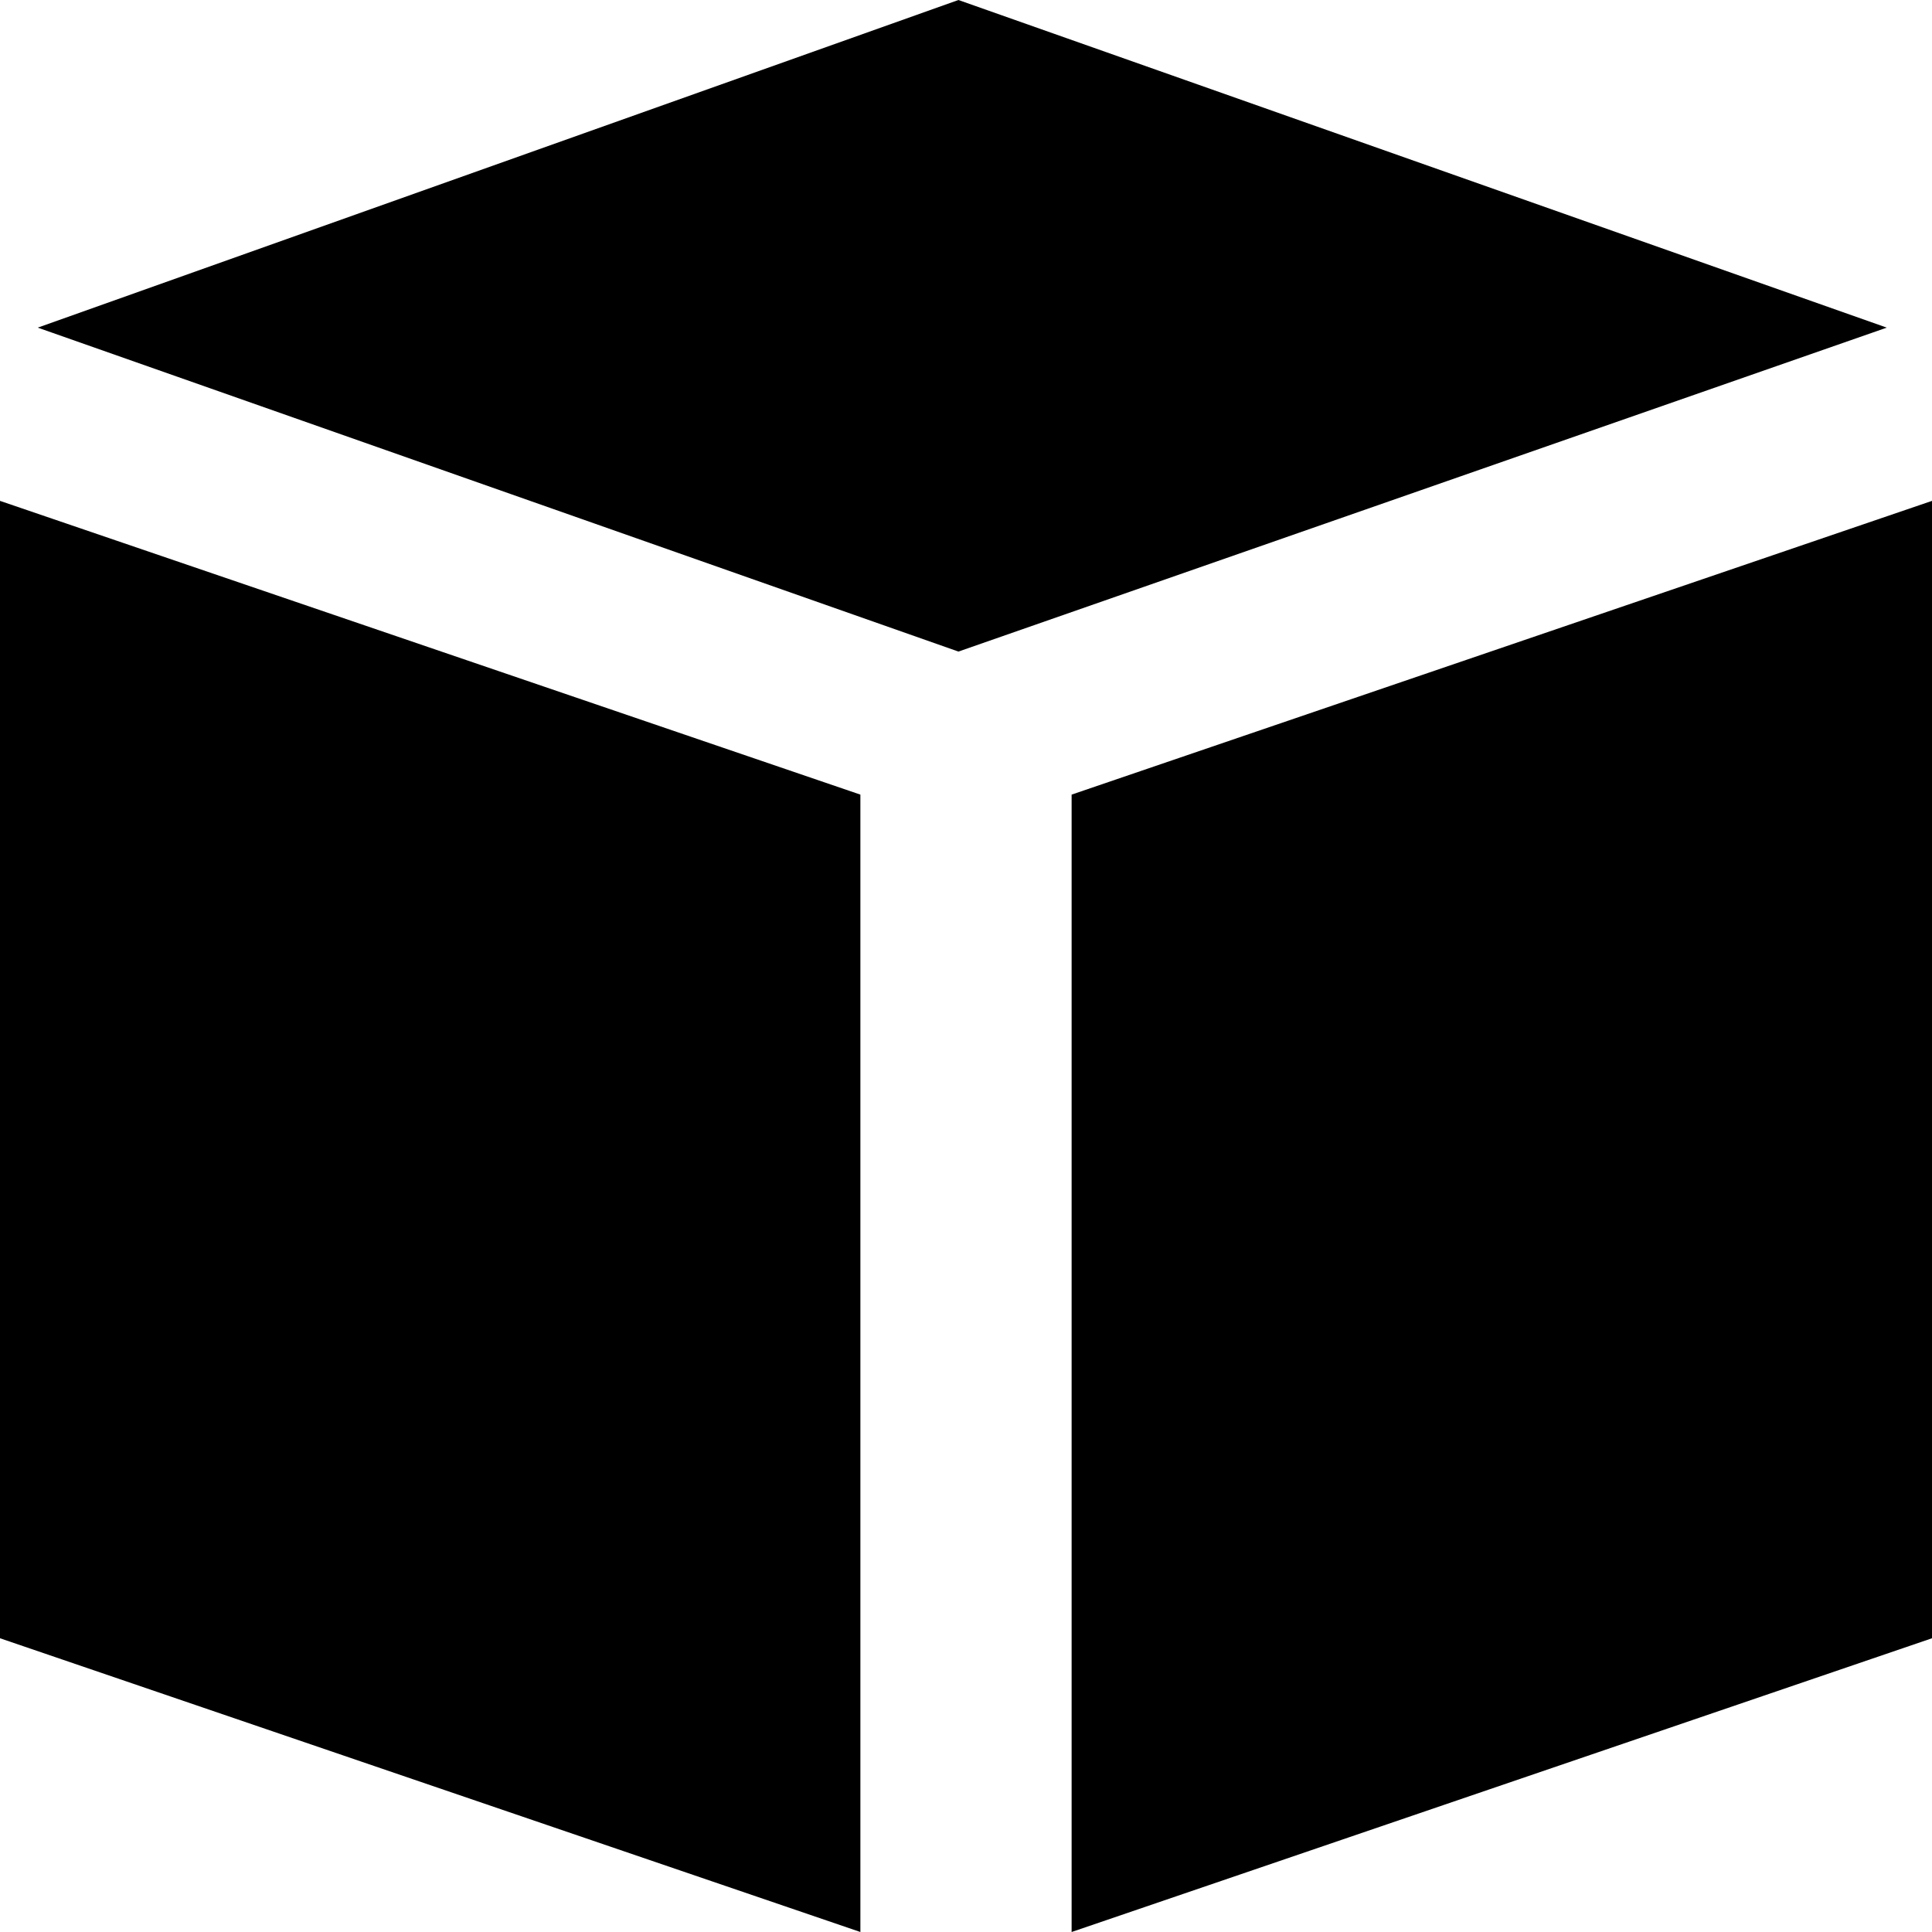
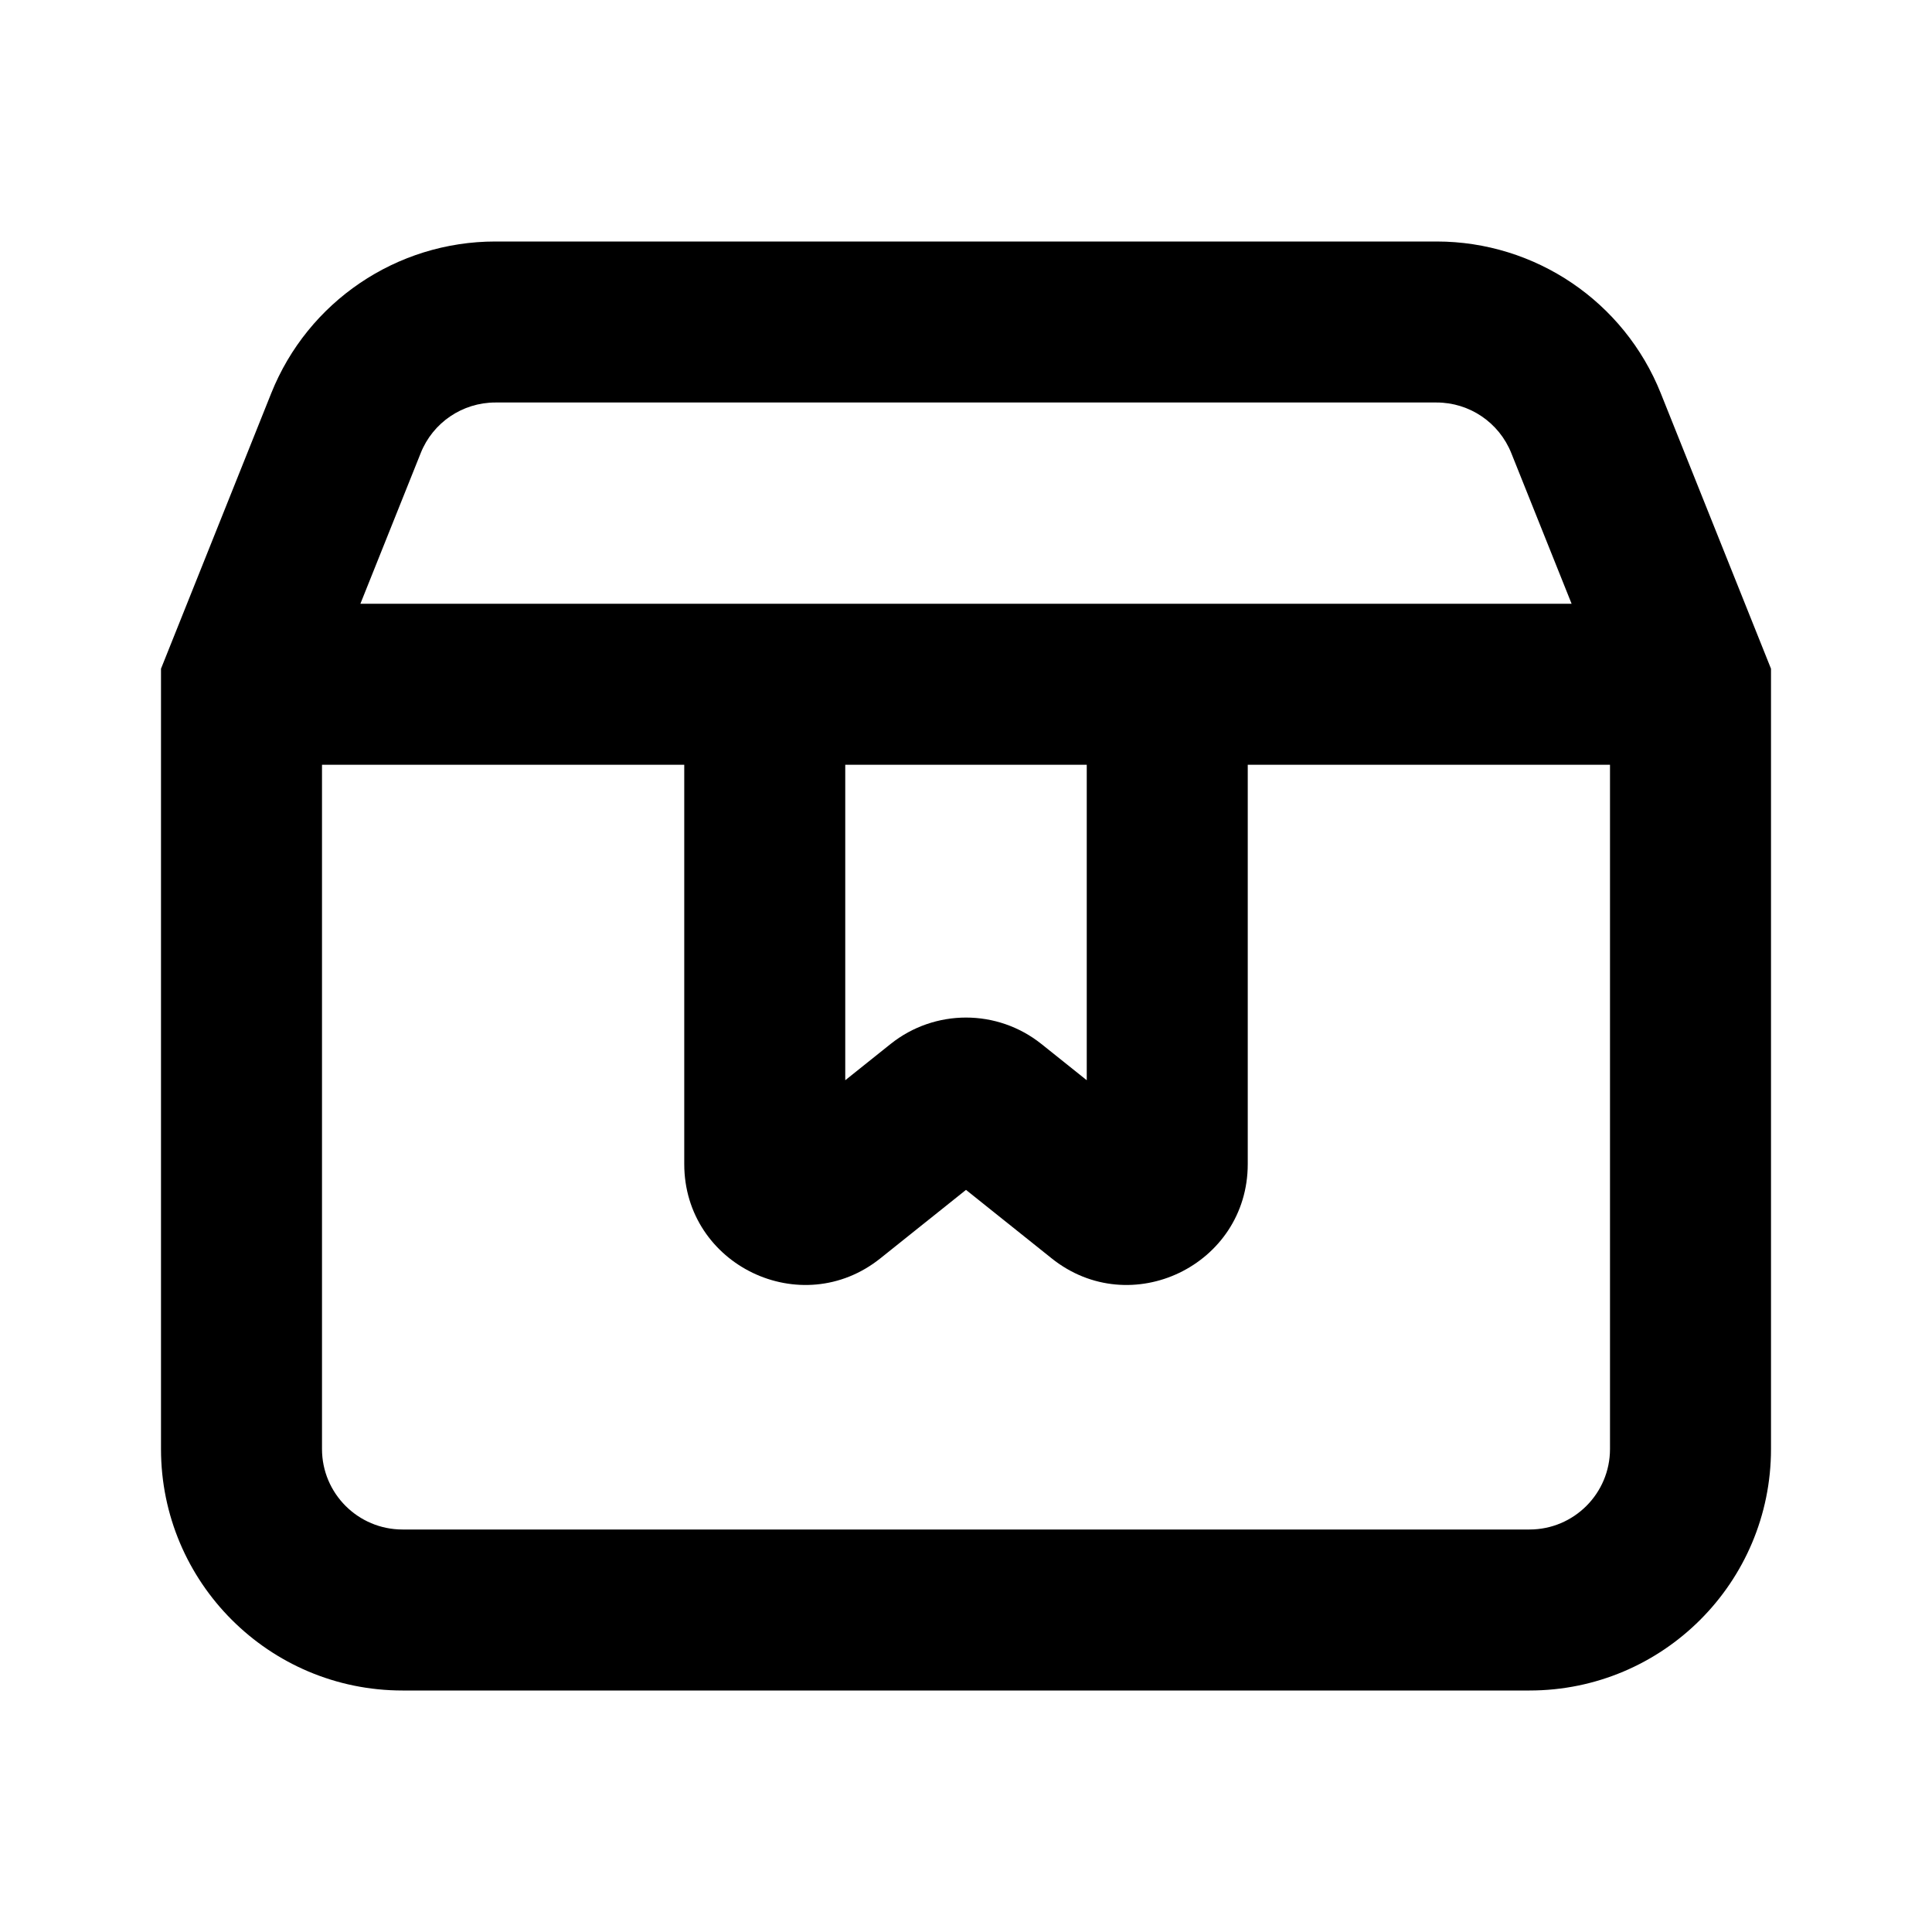
<svg xmlns="http://www.w3.org/2000/svg" width="24" height="24" viewBox="0 0 24 24" fill="none">
-   <path fill-rule="evenodd" clip-rule="evenodd" d="M0.469 4.07L11.906 8.094L23.438 4.07L11.906 0L0.469 4.07ZM0 6.222L10.688 9.871V24L0 20.351V6.222ZM24 6.222L13.312 9.871V24L24 20.351V6.222Z" fill="currentColor" />
+   <path fill-rule="evenodd" clip-rule="evenodd" d="M5.226 5.629C5.377 5.249 5.745 5 6.154 5H17.846C18.255 5 18.622 5.249 18.774 5.629L19.523 7.5H4.477L5.226 5.629ZM15.5 9.5H20V18C20 18.552 19.552 19 19 19H5C4.448 19 4 18.552 4 18V9.5H8.5V14.46C8.5 15.717 9.955 16.417 10.937 15.631L12 14.781L13.063 15.631C14.045 16.417 15.5 15.717 15.5 14.46V9.5ZM13.5 9.5H10.5V13.419L11.063 12.969C11.611 12.531 12.389 12.531 12.937 12.969L13.5 13.419V9.5ZM6.154 3C4.927 3 3.824 3.747 3.369 4.886L2 8.307V18C2 19.657 3.343 21 5 21H19C20.657 21 22 19.657 22 18V8.307L20.631 4.886C20.176 3.747 19.073 3 17.846 3H6.154Z" fill="currentColor" />
</svg>
